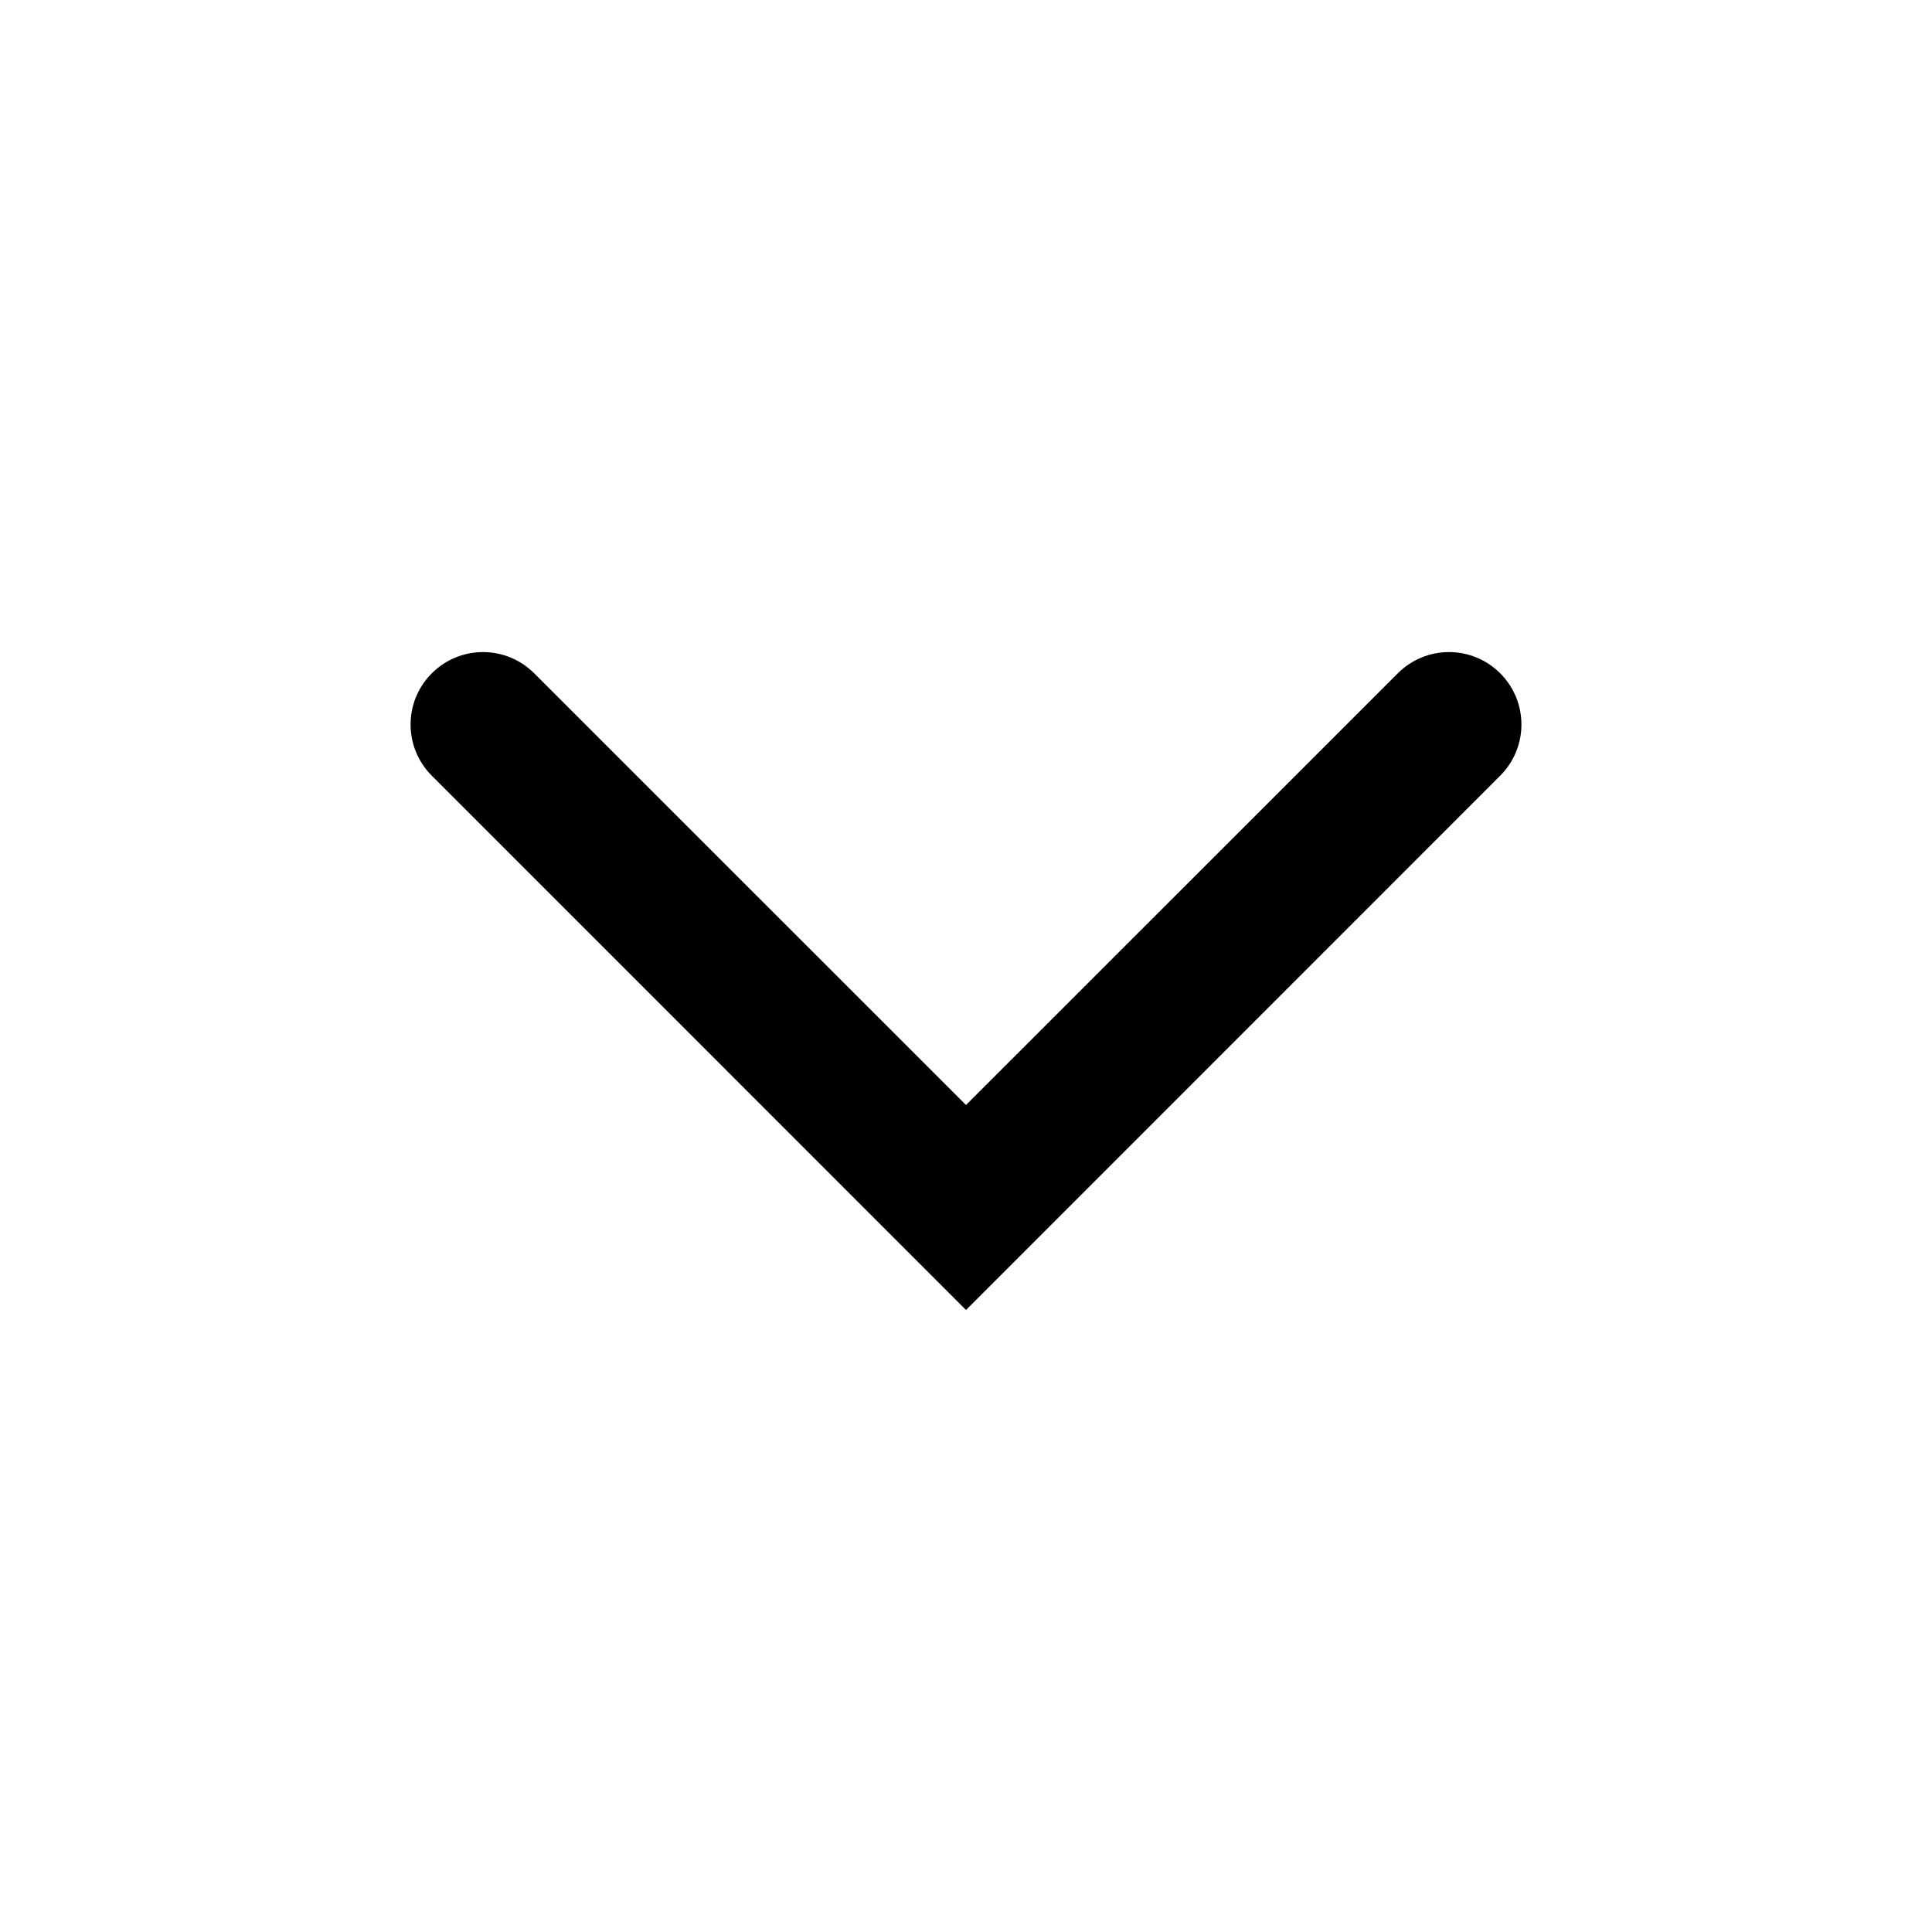
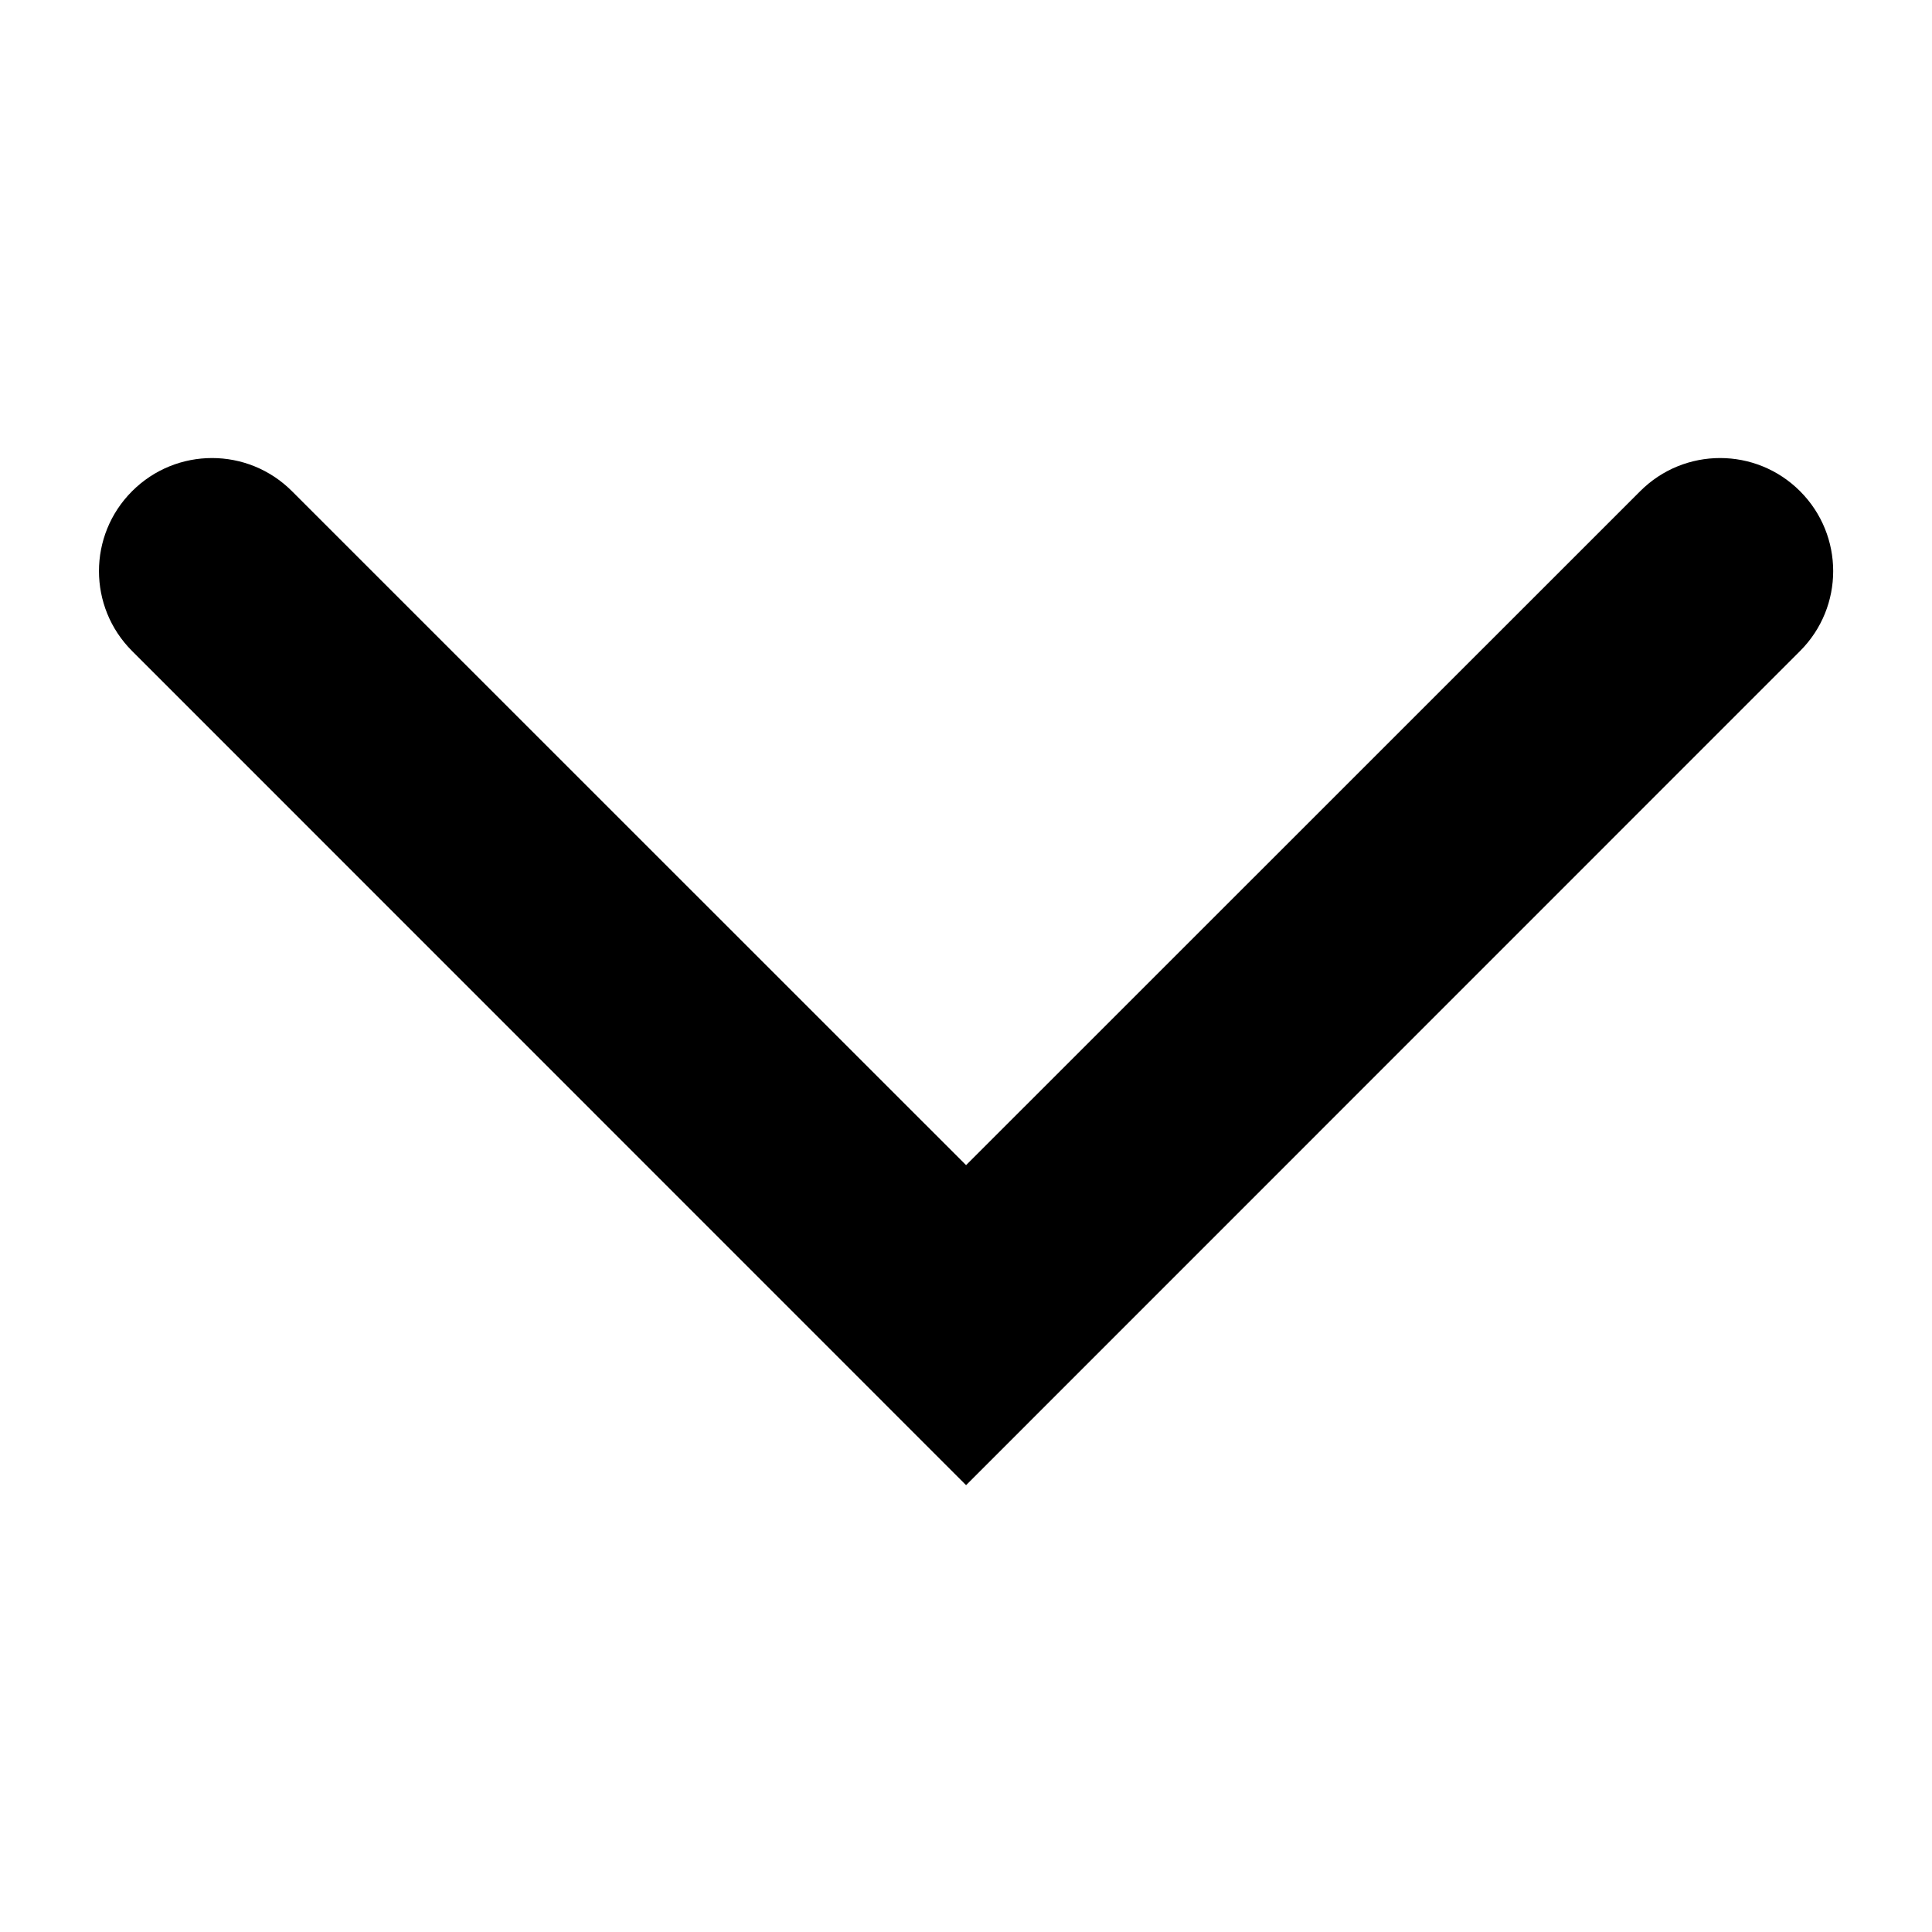
- <svg xmlns="http://www.w3.org/2000/svg" fill="black" viewBox="0 0 20 20" class="design-iconfont" width="128" height="128">
+ <svg xmlns="http://www.w3.org/2000/svg" fill="black" viewBox="3.594 3.713 12.811 12.811" class="design-iconfont">
  <path fill-rule="evenodd" clip-rule="evenodd" d="M10 13.561L15.53 8.03C15.823 7.737 15.823 7.263 15.53 6.97C15.237 6.677 14.763 6.677 14.47 6.97L10 11.439L5.53 6.97C5.237 6.677 4.763 6.677 4.47 6.97C4.177 7.263 4.177 7.737 4.47 8.03L10 13.561Z" fill="color(display-p3 .071 .071 .071)" />
</svg>
